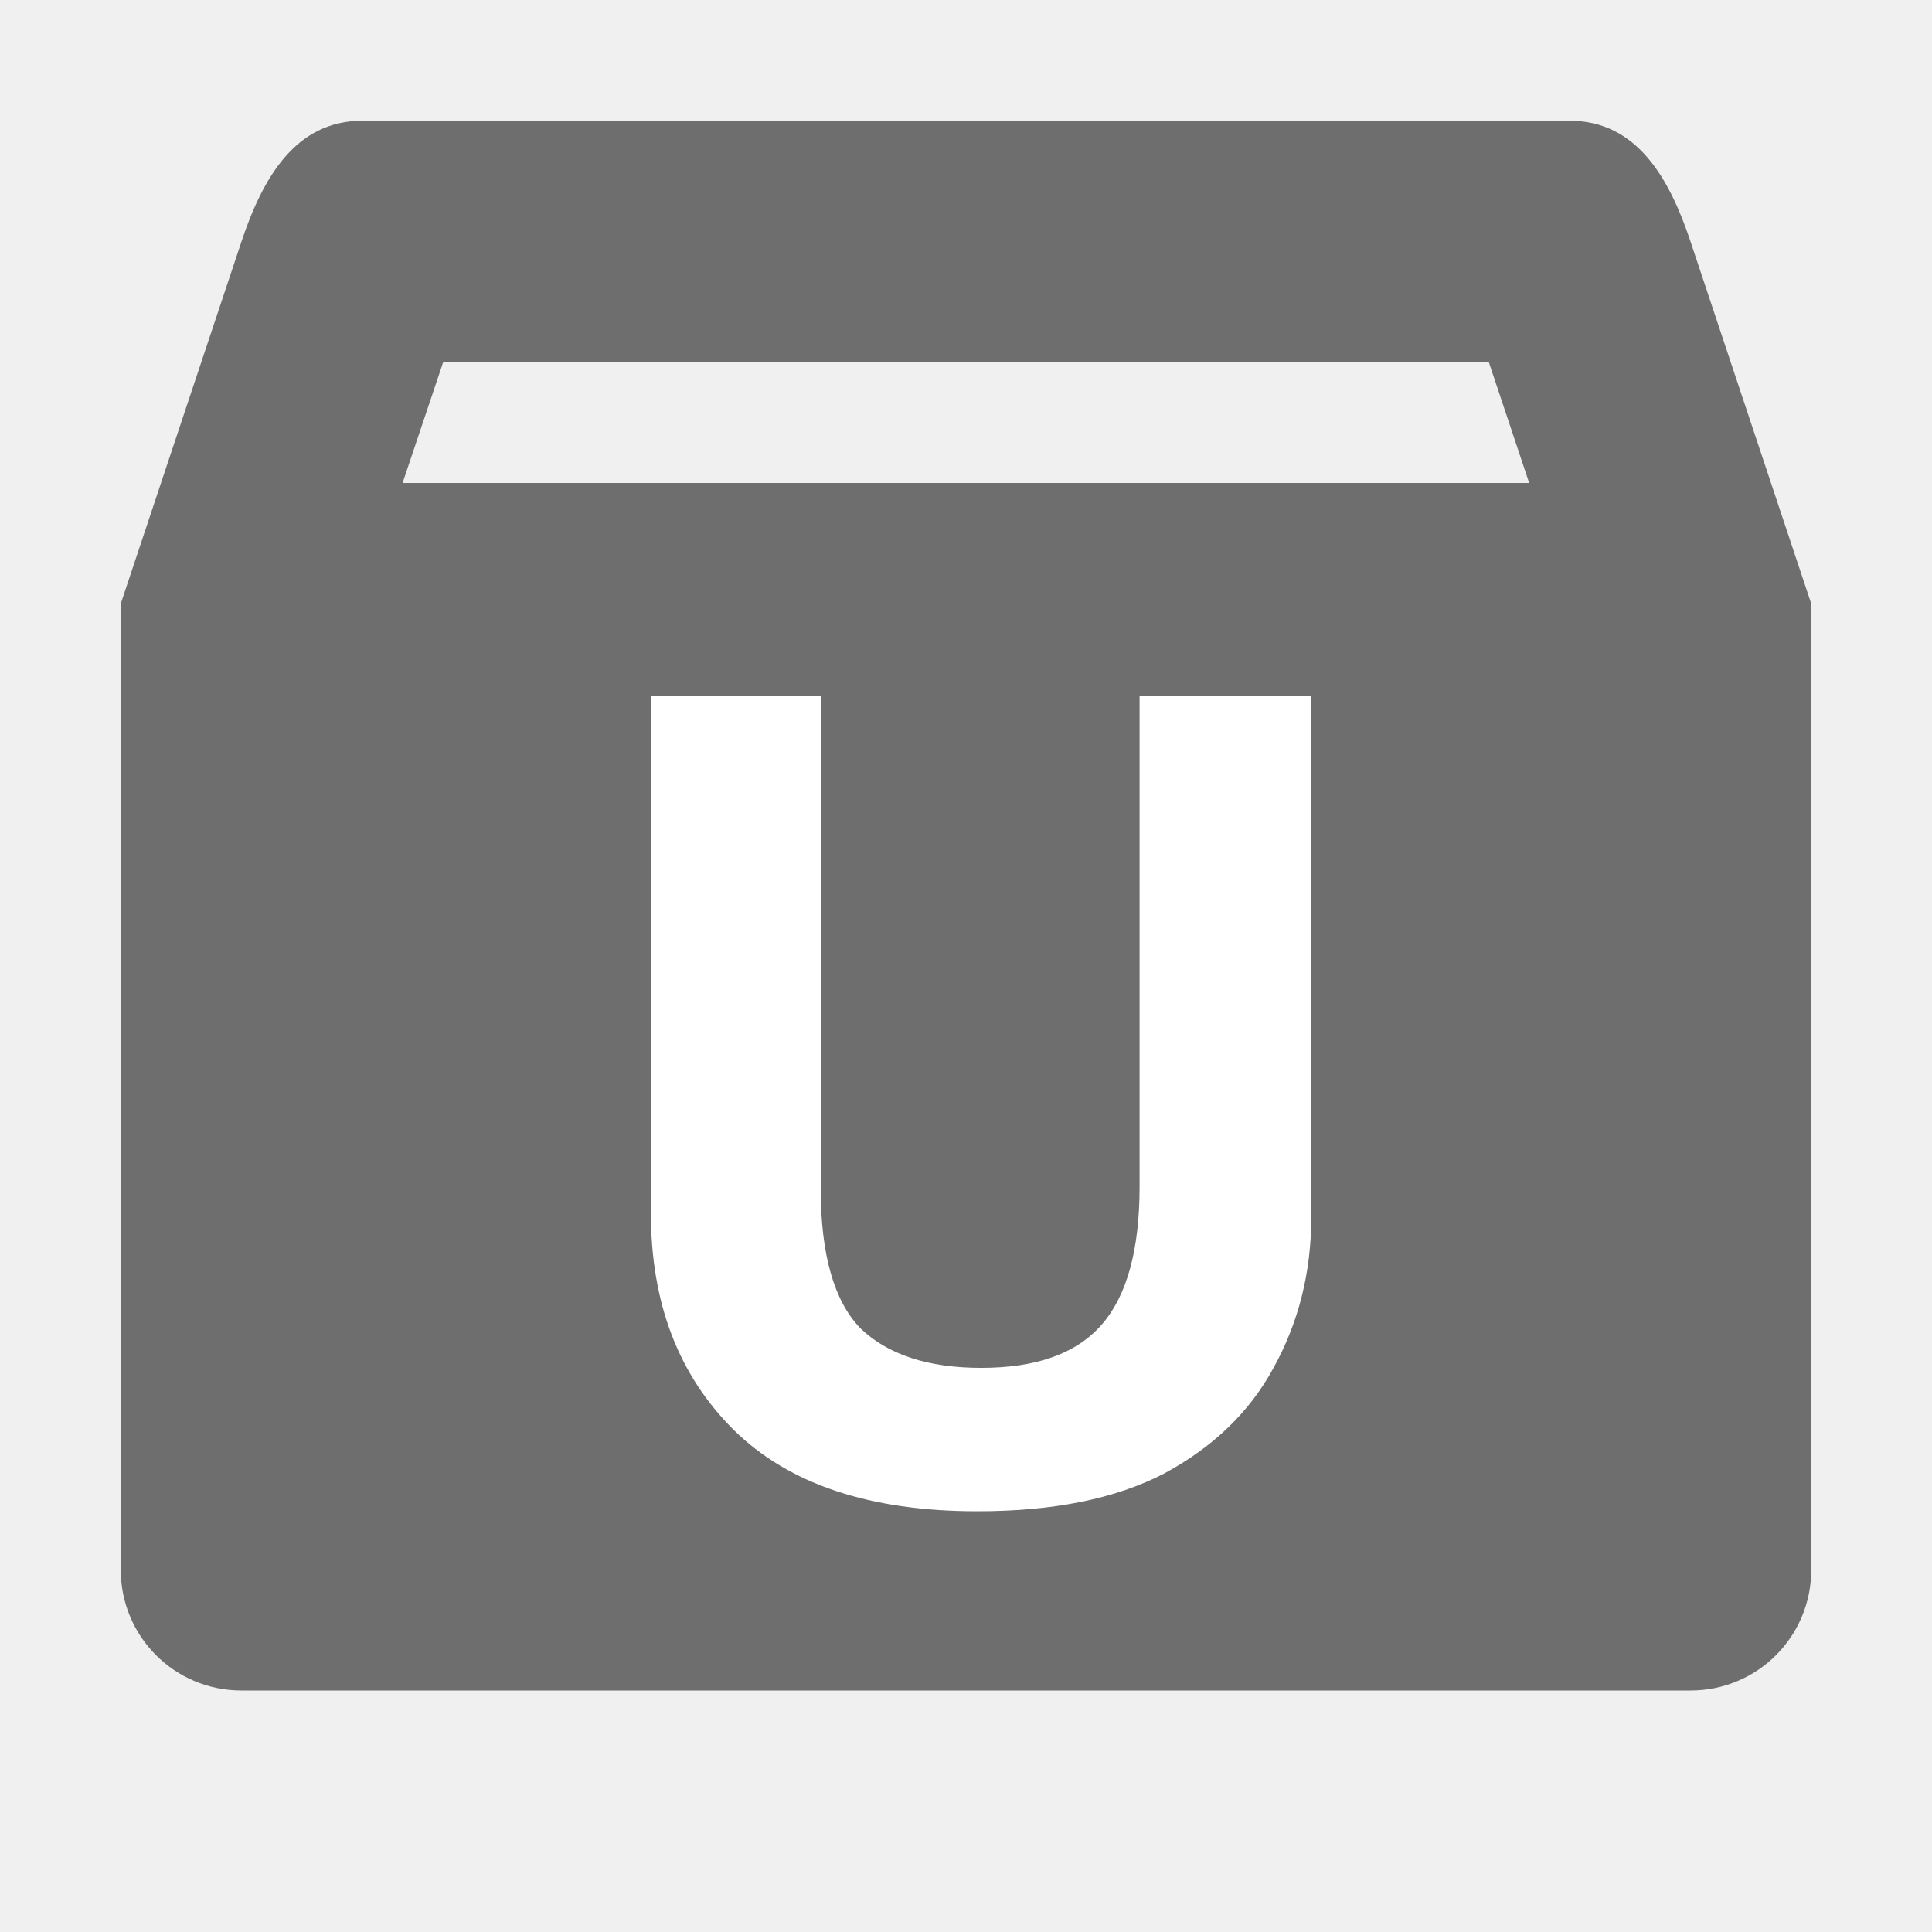
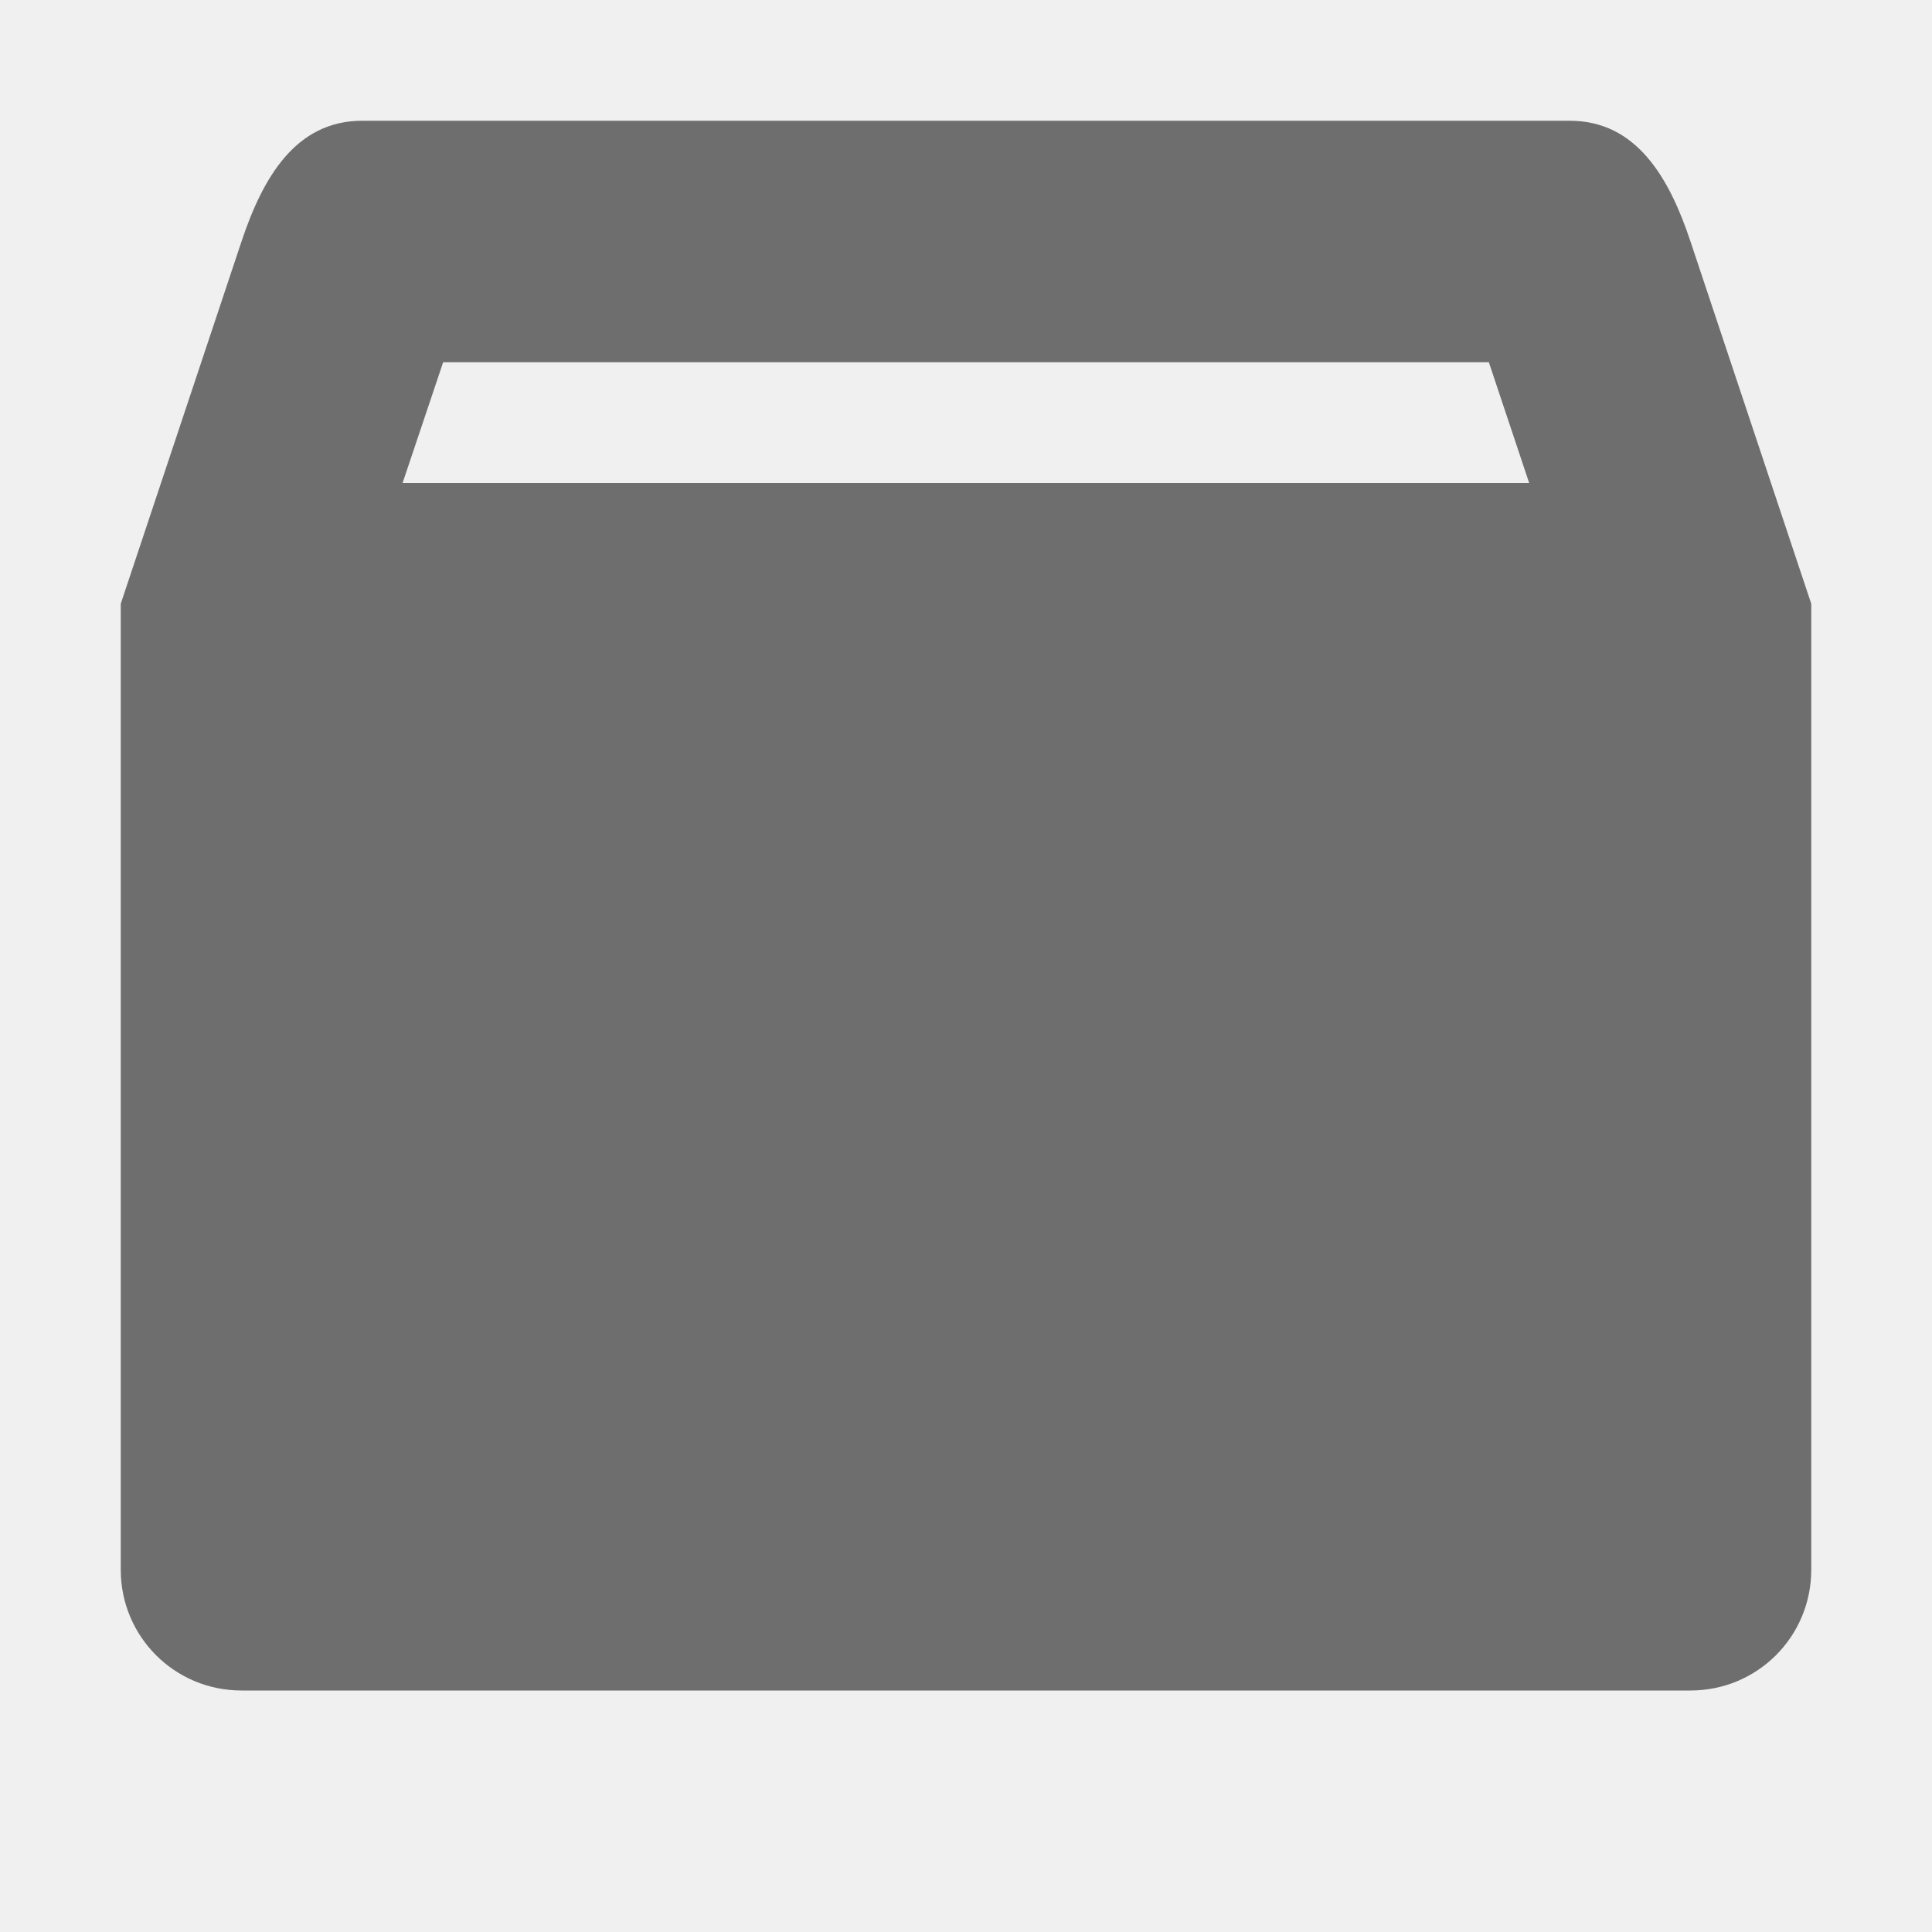
<svg xmlns="http://www.w3.org/2000/svg" width="16" height="16" version="1.1" id="svg7">
  <defs id="defs3">
    <style id="current-color-scheme" type="text/css">
   .ColorScheme-Text { color:#6e6e6e; } .ColorScheme-Highlight { color:#4285f4; } .ColorScheme-NeutralText { color:#ff9800; } .ColorScheme-PositiveText { color:#4caf50; } .ColorScheme-NegativeText { color:#f44336; }
  </style>
    <linearGradient id="lg" y1="9.908" x2="25.432" x1="34.766" y2="28.427" gradientTransform="matrix(0.9319351,0,0,1.073036,-18.26373,6.090926)" gradientUnits="userSpaceOnUse">
      <stop stop-color="#fff" stop-opacity="0" offset="0" id="stop1012" />
      <stop stop-color="#fff" stop-opacity=".275" offset="1" id="stop1014" />
    </linearGradient>
  </defs>
  <path style="fill:currentColor" class="ColorScheme-Text" d="M 3,1 C 2.446,1 2.175,1.475 2,2 L 1,5 V 13 C 1,13.554 1.446,14 2,14 H 14 C 14.554,14 15,13.554 15,13 V 5 L 14,2 C 13.825,1.474 13.554,1 13,1 Z M 3.67,3 H 12.33 L 12.664,4 H 3.334 Z M 7,6 H 9 V 9 H 10.75 L 8,12 5.25,9 H 7 Z" id="path5" />
  <rect style="fill:#6e6e6e;fill-opacity:1" id="rect518" width="9.893" height="7.768" x="3.346" y="4.915" />
-   <text xml:space="preserve" style="font-style:normal;font-variant:normal;font-weight:bold;font-stretch:normal;font-size:9.334px;line-height:1.25;font-family:sans-serif;-inkscape-font-specification:'sans-serif Bold';fill:#ffffff;stroke-width:0.7" x="4.593" y="12.422" id="text296">
-     <tspan id="tspan294" x="4.593" y="12.422" style="stroke-width:0.7">U</tspan>
-   </text>
</svg>
